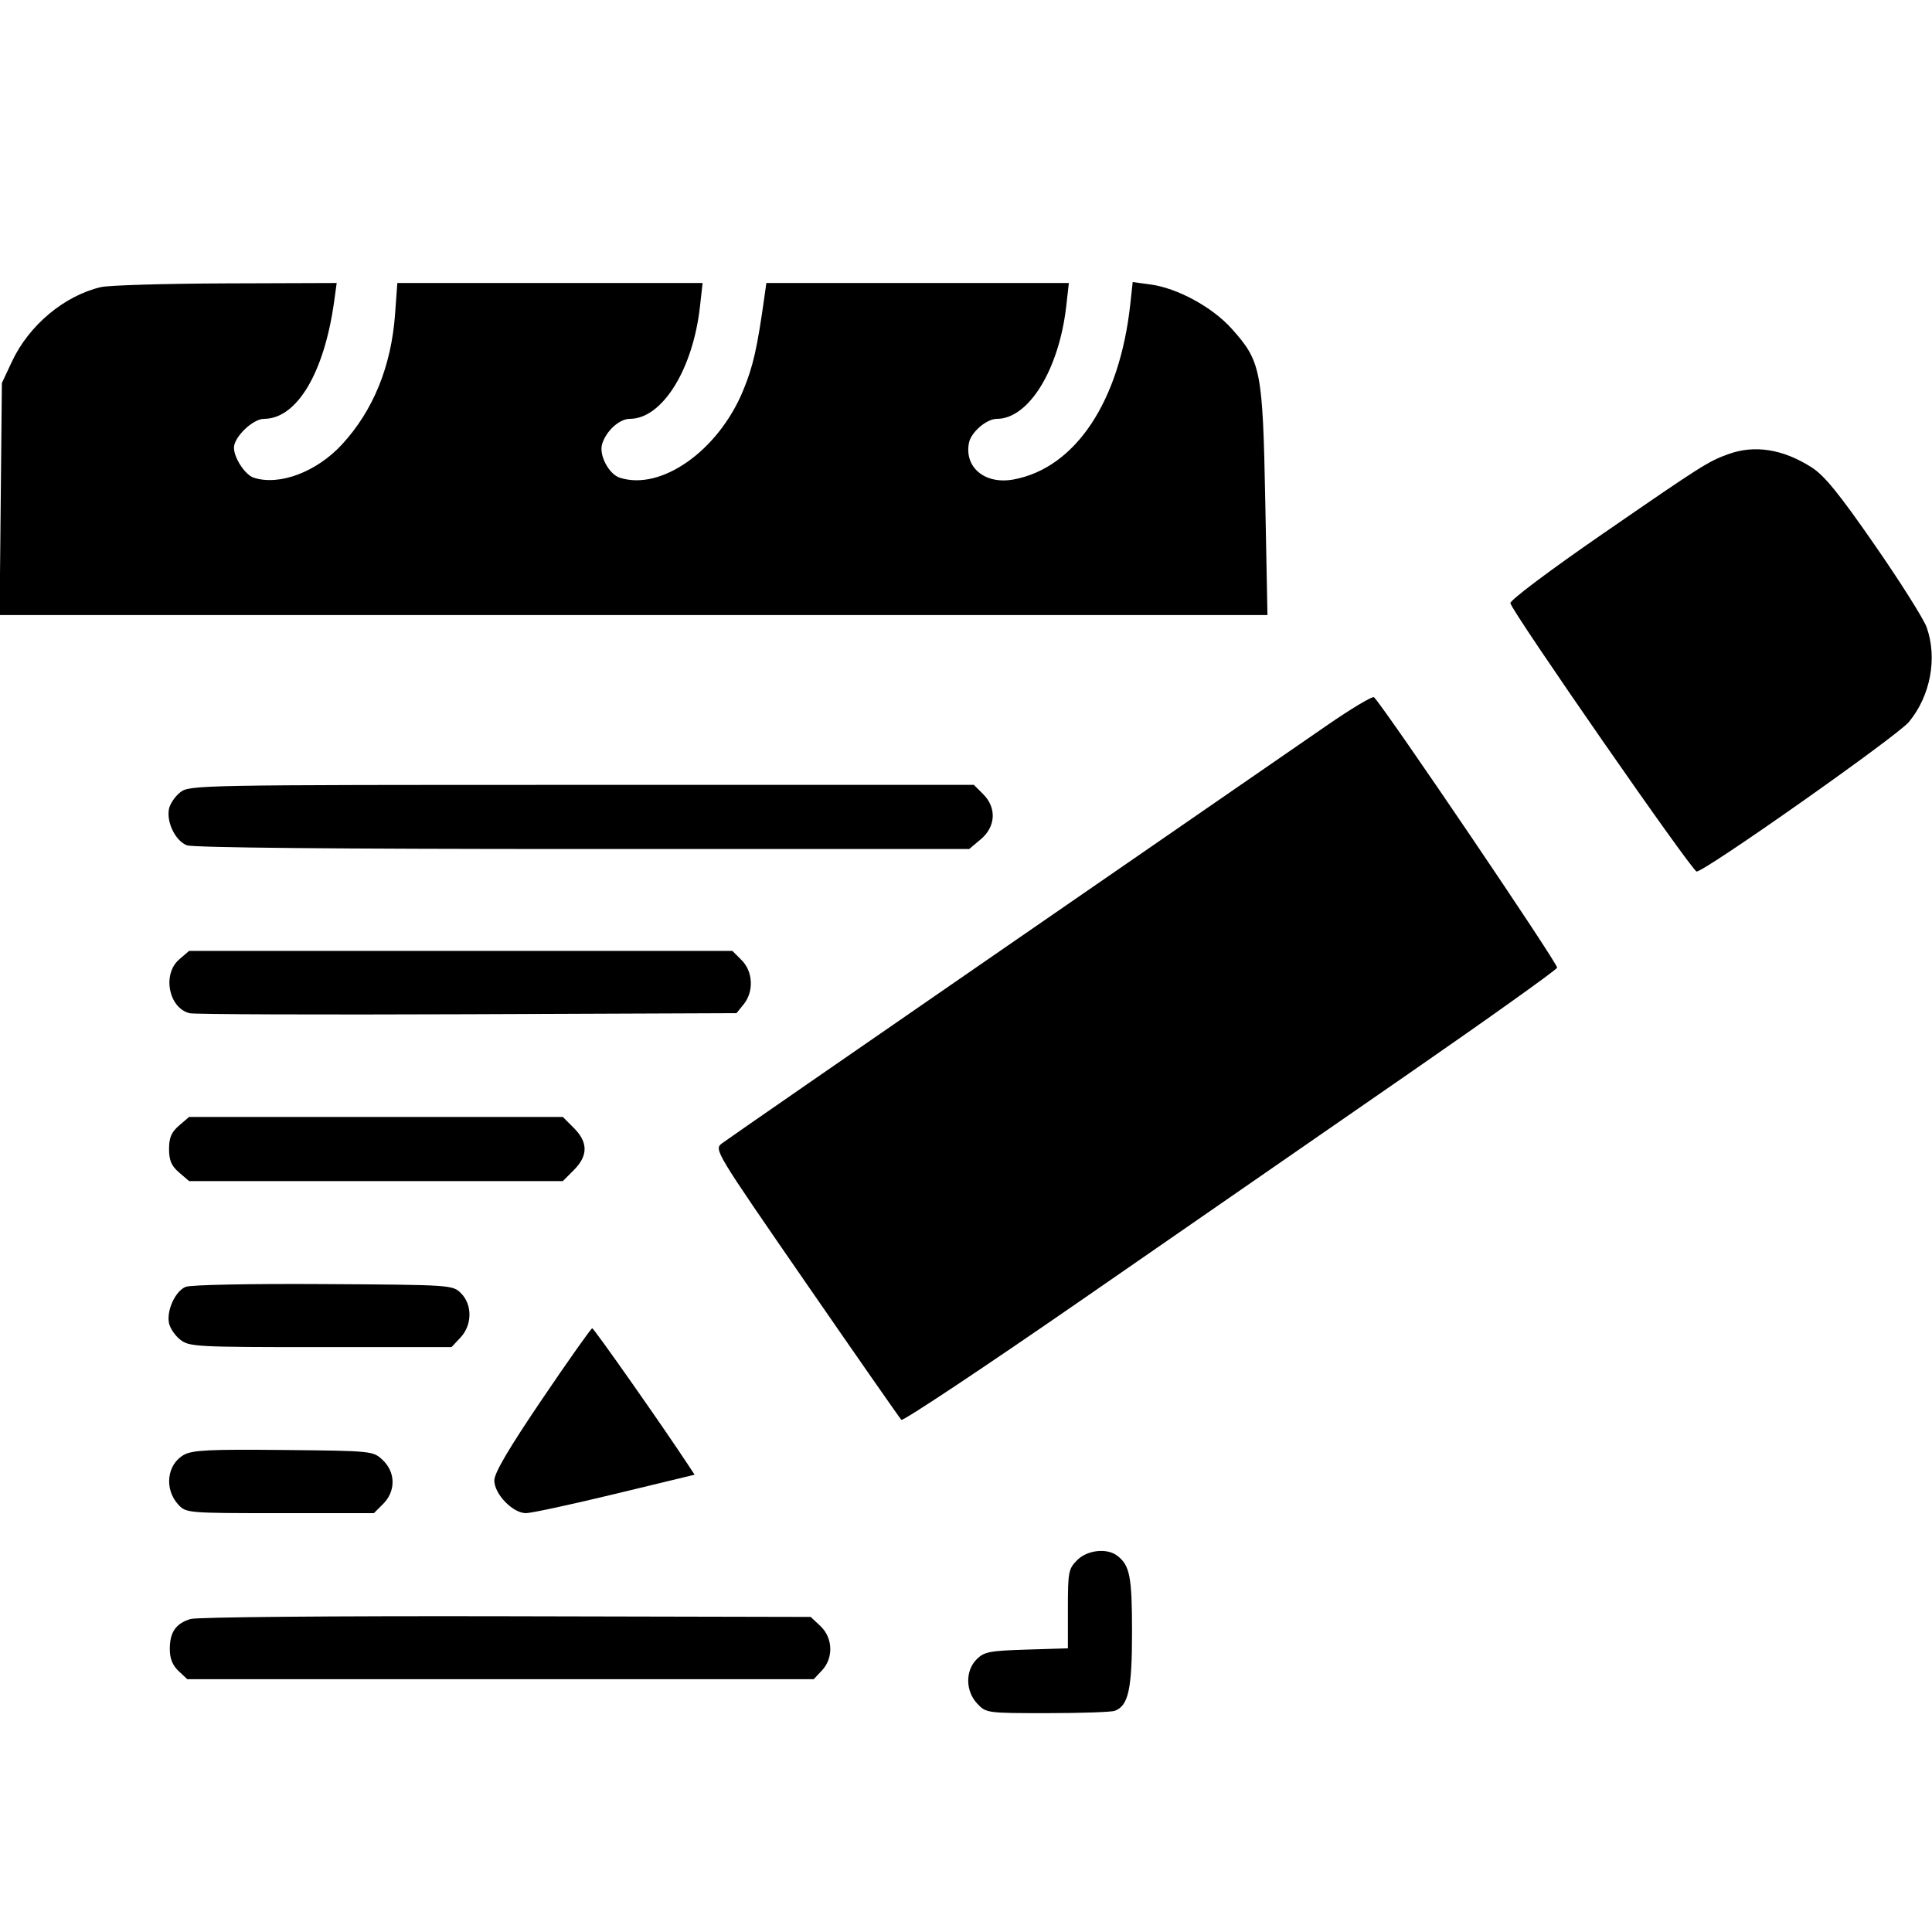
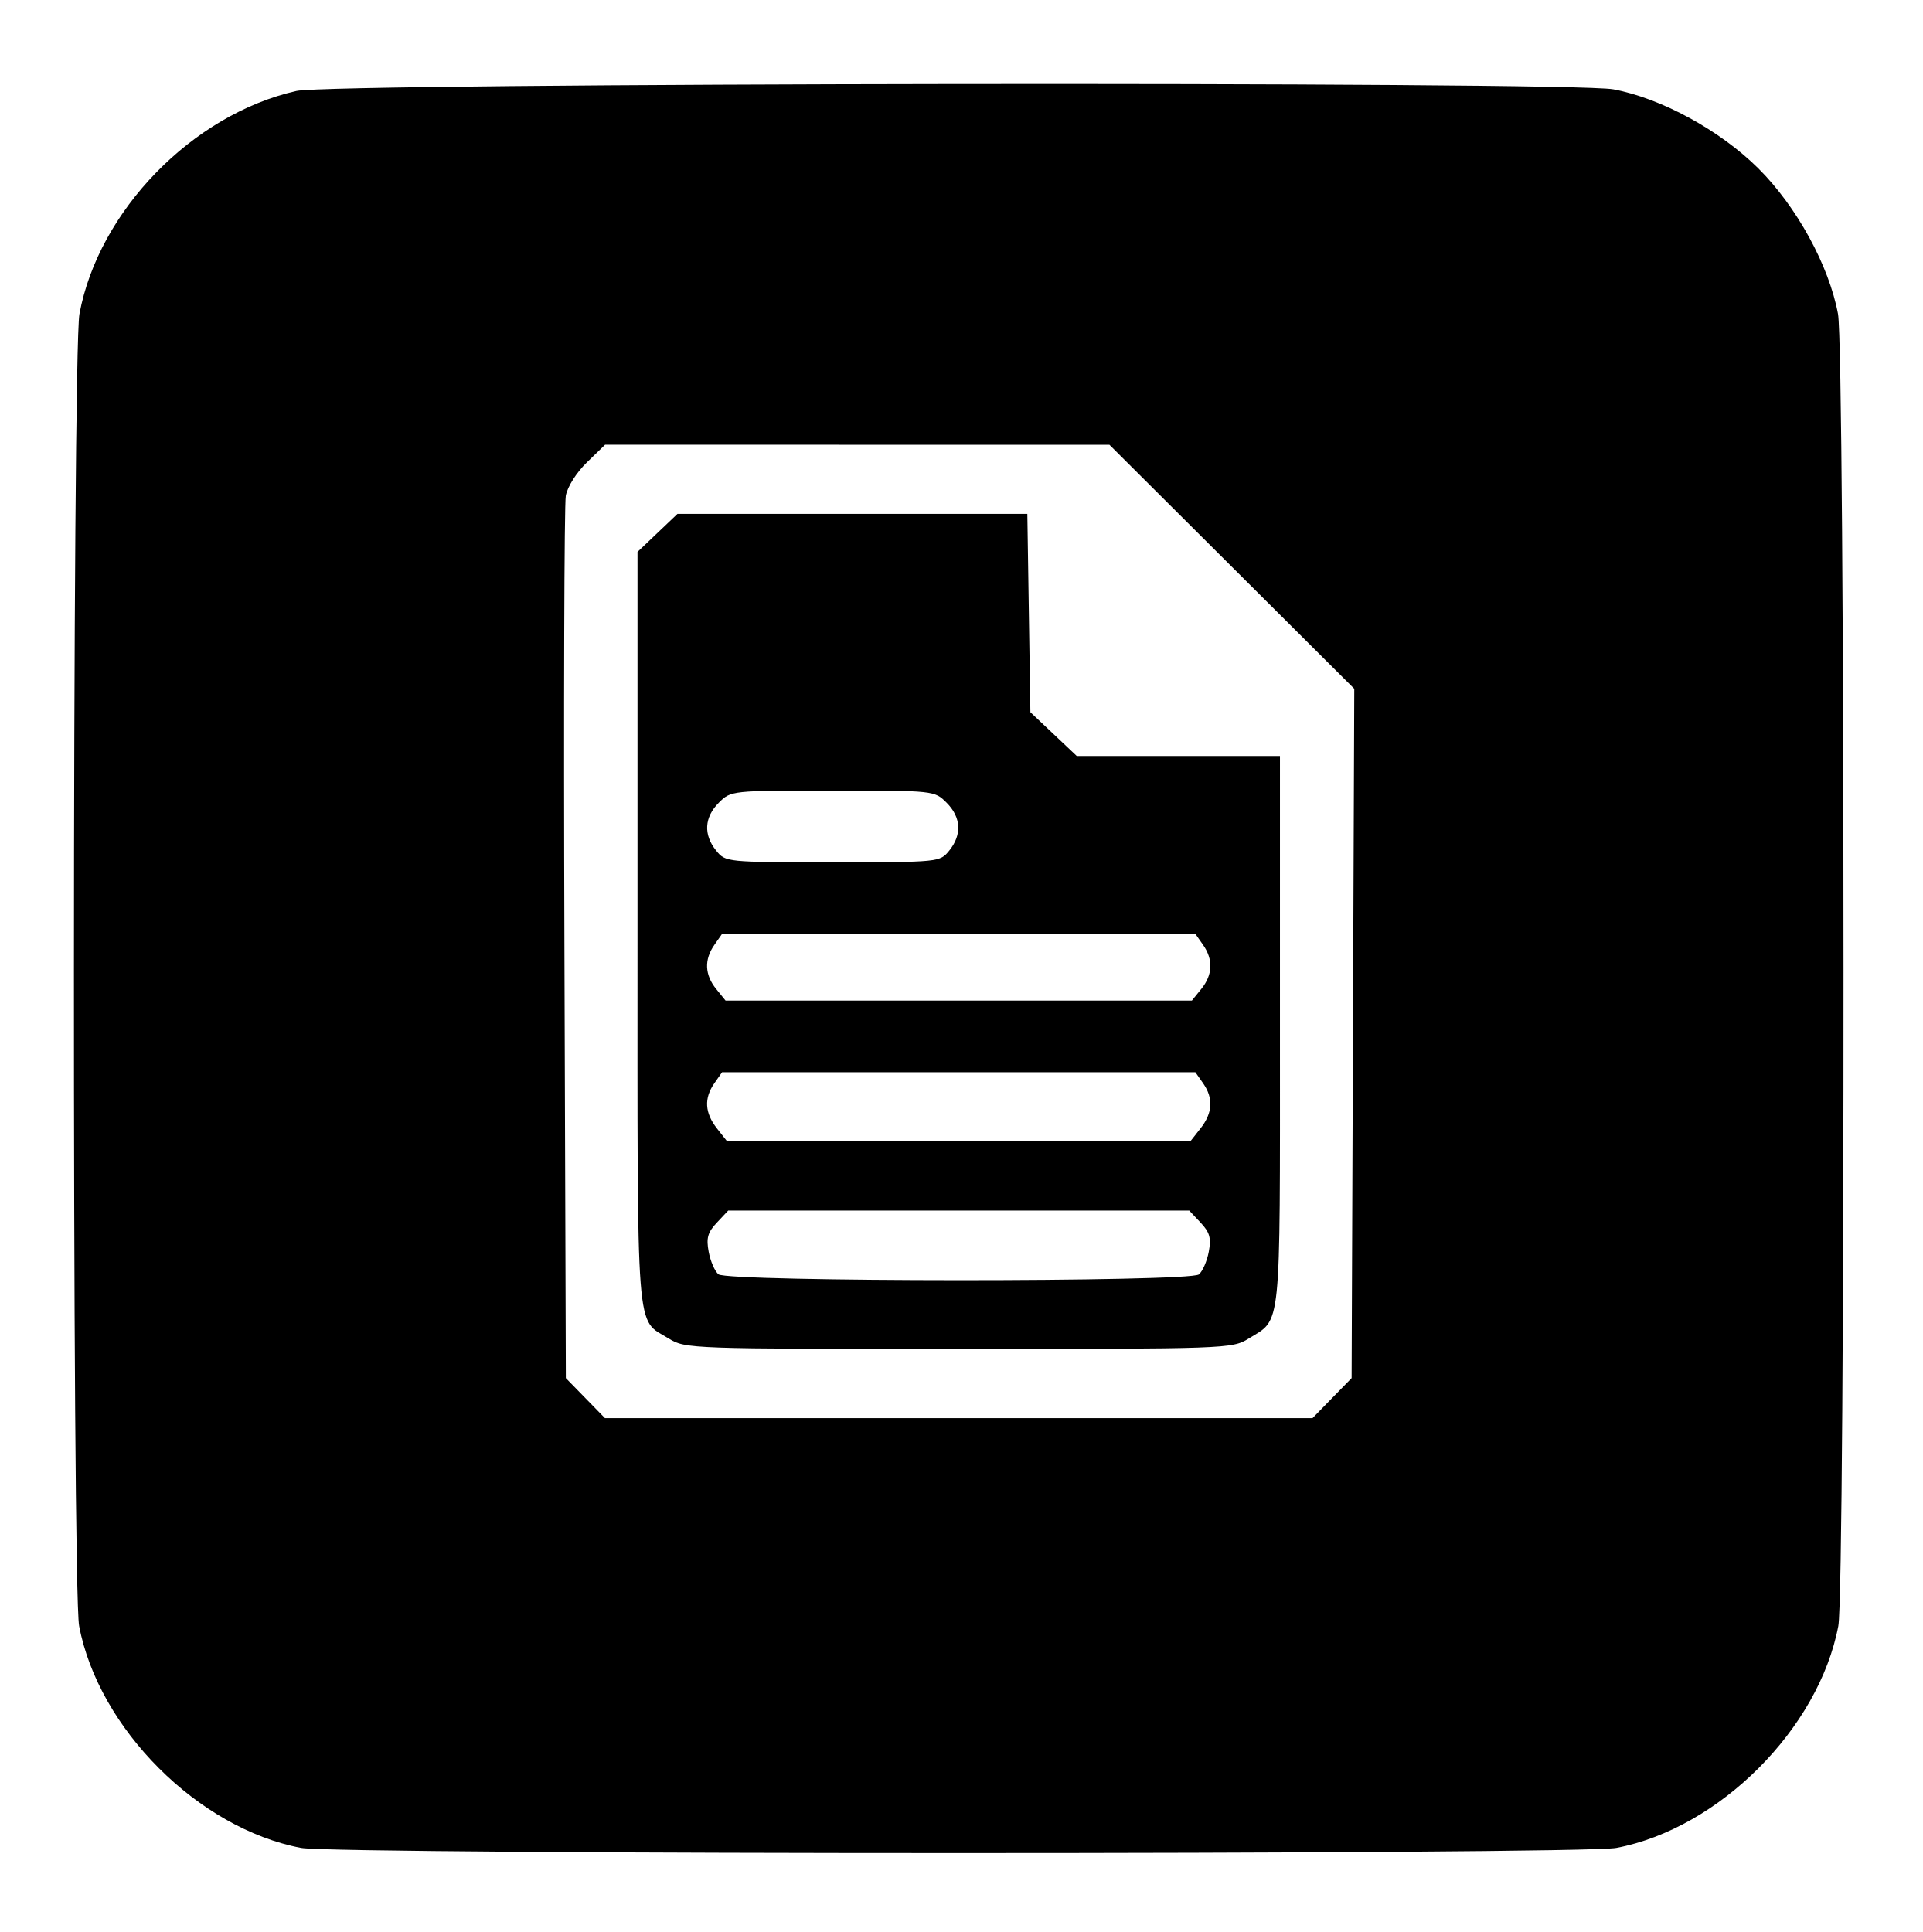
- <svg xmlns="http://www.w3.org/2000/svg" width="512" height="512" viewBox="0 0 512 512" version="1.1">
-   <path d="M 26.734 76.088 C 17.023 78.376, 7.672 86.200, 3.170 95.804 L 0.500 101.500 0.197 132.250 L -0.107 163 167.891 163 L 335.889 163 335.307 132.750 C 334.641 98.107, 334.181 95.755, 326.381 87.079 C 321.238 81.359, 311.995 76.339, 304.837 75.378 L 300.175 74.752 299.535 80.626 C 296.728 106.410, 284.980 124.043, 268.595 127.067 C 261.079 128.455, 255.529 123.912, 256.776 117.393 C 257.320 114.546, 261.430 111, 264.185 111 C 272.629 111, 280.664 97.927, 282.570 81.087 L 283.258 75 243.174 75 L 203.091 75 202.637 78.250 C 200.666 92.365, 199.581 97.146, 196.875 103.645 C 190.269 119.514, 175.153 130.143, 164.239 126.594 C 161.345 125.652, 158.686 120.595, 159.563 117.700 C 160.626 114.191, 164.130 111, 166.924 110.996 C 175.485 110.984, 183.627 97.942, 185.497 81.250 L 186.196 75 145.747 75 L 105.297 75 104.697 83.250 C 103.691 97.062, 98.911 108.802, 90.638 117.776 C 83.910 125.076, 74.025 128.801, 67.239 126.594 C 64.959 125.852, 62 121.352, 62 118.626 C 62 115.823, 67.022 111, 69.941 111 C 78.680 111, 85.949 98.809, 88.573 79.750 L 89.227 75 59.864 75.100 C 43.714 75.156, 28.806 75.600, 26.734 76.088 M 458 120.359 C 452.651 122.302, 451.121 123.273, 424.689 141.500 C 410.728 151.128, 400.137 159.085, 400.268 159.848 C 400.655 162.098, 448.417 230.913, 449.623 230.958 C 451.726 231.037, 502.822 195.039, 505.890 191.318 C 511.599 184.391, 513.470 174.419, 510.592 166.260 C 509.817 164.065, 503.630 154.255, 496.842 144.461 C 487.313 130.711, 483.482 126.005, 480.035 123.814 C 472.461 118.999, 464.974 117.826, 458 120.359 M 351.483 192.353 C 344.892 196.912, 306.650 223.298, 266.500 250.990 C 226.350 278.682, 192.529 302.083, 191.342 302.991 C 189.195 304.635, 189.316 304.835, 213.645 340.072 C 227.099 359.557, 238.450 375.844, 238.868 376.265 C 239.287 376.685, 260.975 362.262, 287.065 344.212 C 313.154 326.162, 351.986 299.292, 373.357 284.500 C 394.729 269.707, 412.414 257.085, 412.658 256.449 C 412.995 255.570, 367.454 188.299, 364.141 184.783 C 363.770 184.388, 358.073 187.795, 351.483 192.353 M 47.756 209.977 C 46.373 211.065, 45.032 213.052, 44.776 214.393 C 44.095 217.956, 46.517 222.866, 49.520 224.008 C 51.185 224.641, 89.193 225, 154.488 225 L 256.847 225 259.923 222.411 C 263.899 219.065, 264.159 214.069, 260.545 210.455 L 258.091 208 154.180 208 C 52.178 208, 50.224 208.036, 47.756 209.977 M 47.496 254.250 C 42.945 258.165, 44.687 267.150, 50.263 268.516 C 51.493 268.818, 84.602 268.938, 123.839 268.782 L 195.177 268.500 197.089 266.139 C 199.814 262.773, 199.568 257.477, 196.545 254.455 L 194.091 252 122.101 252 L 50.112 252 47.496 254.250 M 47.456 298.284 C 45.419 300.036, 44.800 301.485, 44.800 304.500 C 44.800 307.515, 45.419 308.964, 47.456 310.716 L 50.112 313 99.633 313 L 149.154 313 152.077 310.077 C 155.870 306.284, 155.870 302.716, 152.077 298.923 L 149.154 296 99.633 296 L 50.112 296 47.456 298.284 M 49.209 341.027 C 46.470 342.150, 44.127 347.212, 44.776 350.607 C 45.032 351.948, 46.373 353.935, 47.756 355.023 C 50.150 356.906, 51.916 357, 84.961 357 L 119.651 357 122.026 354.473 C 125.152 351.145, 125.220 345.776, 122.173 342.728 C 119.966 340.519, 119.648 340.498, 85.723 340.294 C 66.153 340.176, 50.519 340.490, 49.209 341.027 M 143.699 370.750 C 134.837 383.830, 130.997 390.355, 130.998 392.327 C 131.001 395.941, 135.894 401, 139.386 401 C 140.784 401, 151.411 398.708, 163.002 395.906 L 184.077 390.812 182.289 388.095 C 175.579 377.901, 157.400 352.010, 156.950 352.005 C 156.648 352.002, 150.685 360.438, 143.699 370.750 M 48.763 385.538 C 44.209 388.054, 43.461 394.646, 47.264 398.750 C 49.318 400.967, 49.712 401, 74.220 401 L 99.091 401 101.545 398.545 C 104.913 395.178, 104.859 390.157, 101.421 386.924 C 98.859 384.515, 98.697 384.499, 75.171 384.263 C 55.593 384.066, 51.027 384.287, 48.763 385.538 M 285.455 413.455 C 283.161 415.748, 283 416.597, 283 426.366 L 283 436.823 272.025 437.162 C 262.260 437.463, 260.805 437.746, 258.825 439.728 C 255.780 442.776, 255.849 448.145, 258.974 451.473 C 261.325 453.975, 261.512 454, 277.593 454 C 286.527 454, 294.565 453.720, 295.455 453.379 C 299.055 451.998, 300 447.651, 300 432.484 C 300 417.805, 299.427 414.846, 296.087 412.282 C 293.353 410.183, 288.152 410.757, 285.455 413.455 M 50.501 429.054 C 46.591 430.235, 45 432.539, 45 437.017 C 45 439.523, 45.719 441.326, 47.314 442.826 L 49.629 445 132.640 445 L 215.651 445 217.826 442.686 C 220.924 439.387, 220.740 434.044, 217.420 430.924 L 214.840 428.500 134.170 428.324 C 88.279 428.224, 52.207 428.539, 50.501 429.054" stroke="none" fill="black" fill-rule="evenodd" />
+ <svg xmlns="http://www.w3.org/2000/svg" width="389" height="391" viewBox="0 0 389 391" version="1.1">
+   <path d="M 60 18.403 C 38.962 23.130, 19.932 42.687, 16.076 63.544 C 14.630 71.370, 14.571 321.463, 16.014 329.072 C 19.957 349.863, 40.137 370.043, 60.928 373.986 C 68.251 375.375, 319.749 375.375, 327.072 373.986 C 347.863 370.043, 368.043 349.863, 371.986 329.072 C 373.429 321.463, 373.370 71.370, 371.924 63.544 C 370.118 53.777, 363.560 41.790, 355.803 34.080 C 348.045 26.367, 336.116 19.862, 326.456 18.076 C 317.611 16.441, 67.366 16.748, 60 18.403 M 118.750 93.586 C 116.639 95.636, 114.815 98.526, 114.489 100.336 C 114.176 102.076, 114.051 142.966, 114.210 191.202 L 114.500 278.904 118.453 282.952 L 122.406 287 194 287 L 265.594 287 269.547 282.952 L 273.500 278.904 273.770 209.149 L 274.039 139.394 249.270 114.706 L 224.500 90.018 173.471 90.009 L 122.442 90 118.750 93.586 M 133.042 107.845 L 129 111.690 129 188.123 C 129 272.404, 128.562 266.712, 135.367 270.918 C 138.674 272.962, 139.756 273, 194 273 C 248.244 273, 249.326 272.962, 252.633 270.918 C 259.357 266.762, 259 270.247, 259 208.777 L 259 153 238.442 153 L 217.884 153 213.192 148.569 L 208.500 144.138 208.192 124.069 L 207.883 104 172.484 104 L 137.084 104 133.042 107.845 M 145.455 162.455 C 142.510 165.399, 142.312 168.929, 144.912 172.139 C 146.814 174.489, 146.926 174.500, 168.500 174.500 C 190.074 174.500, 190.186 174.489, 192.088 172.139 C 194.688 168.929, 194.490 165.399, 191.545 162.455 C 189.098 160.007, 189.029 160, 168.500 160 C 147.971 160, 147.902 160.007, 145.455 162.455 M 144.557 191.223 C 142.472 194.199, 142.594 197.278, 144.912 200.139 L 146.823 202.500 194 202.500 L 241.177 202.500 243.088 200.139 C 245.406 197.278, 245.528 194.199, 243.443 191.223 L 241.887 189 194 189 L 146.113 189 144.557 191.223 M 144.557 219.223 C 142.435 222.252, 142.603 225.225, 145.073 228.365 L 147.145 231 194 231 L 240.855 231 242.927 228.365 C 245.397 225.225, 245.565 222.252, 243.443 219.223 L 241.887 217 194 217 L 146.113 217 144.557 219.223 M 145.053 247.444 C 143.205 249.411, 142.883 250.563, 143.405 253.344 C 143.761 255.244, 144.648 257.293, 145.376 257.897 C 147.264 259.464, 240.707 259.488, 242.594 257.922 C 243.338 257.304, 244.239 255.244, 244.595 253.344 C 245.117 250.563, 244.795 249.411, 242.947 247.444 L 240.651 245 194 245 L 147.349 245 145.053 247.444" stroke="none" fill="black" fill-rule="evenodd" />
</svg>
